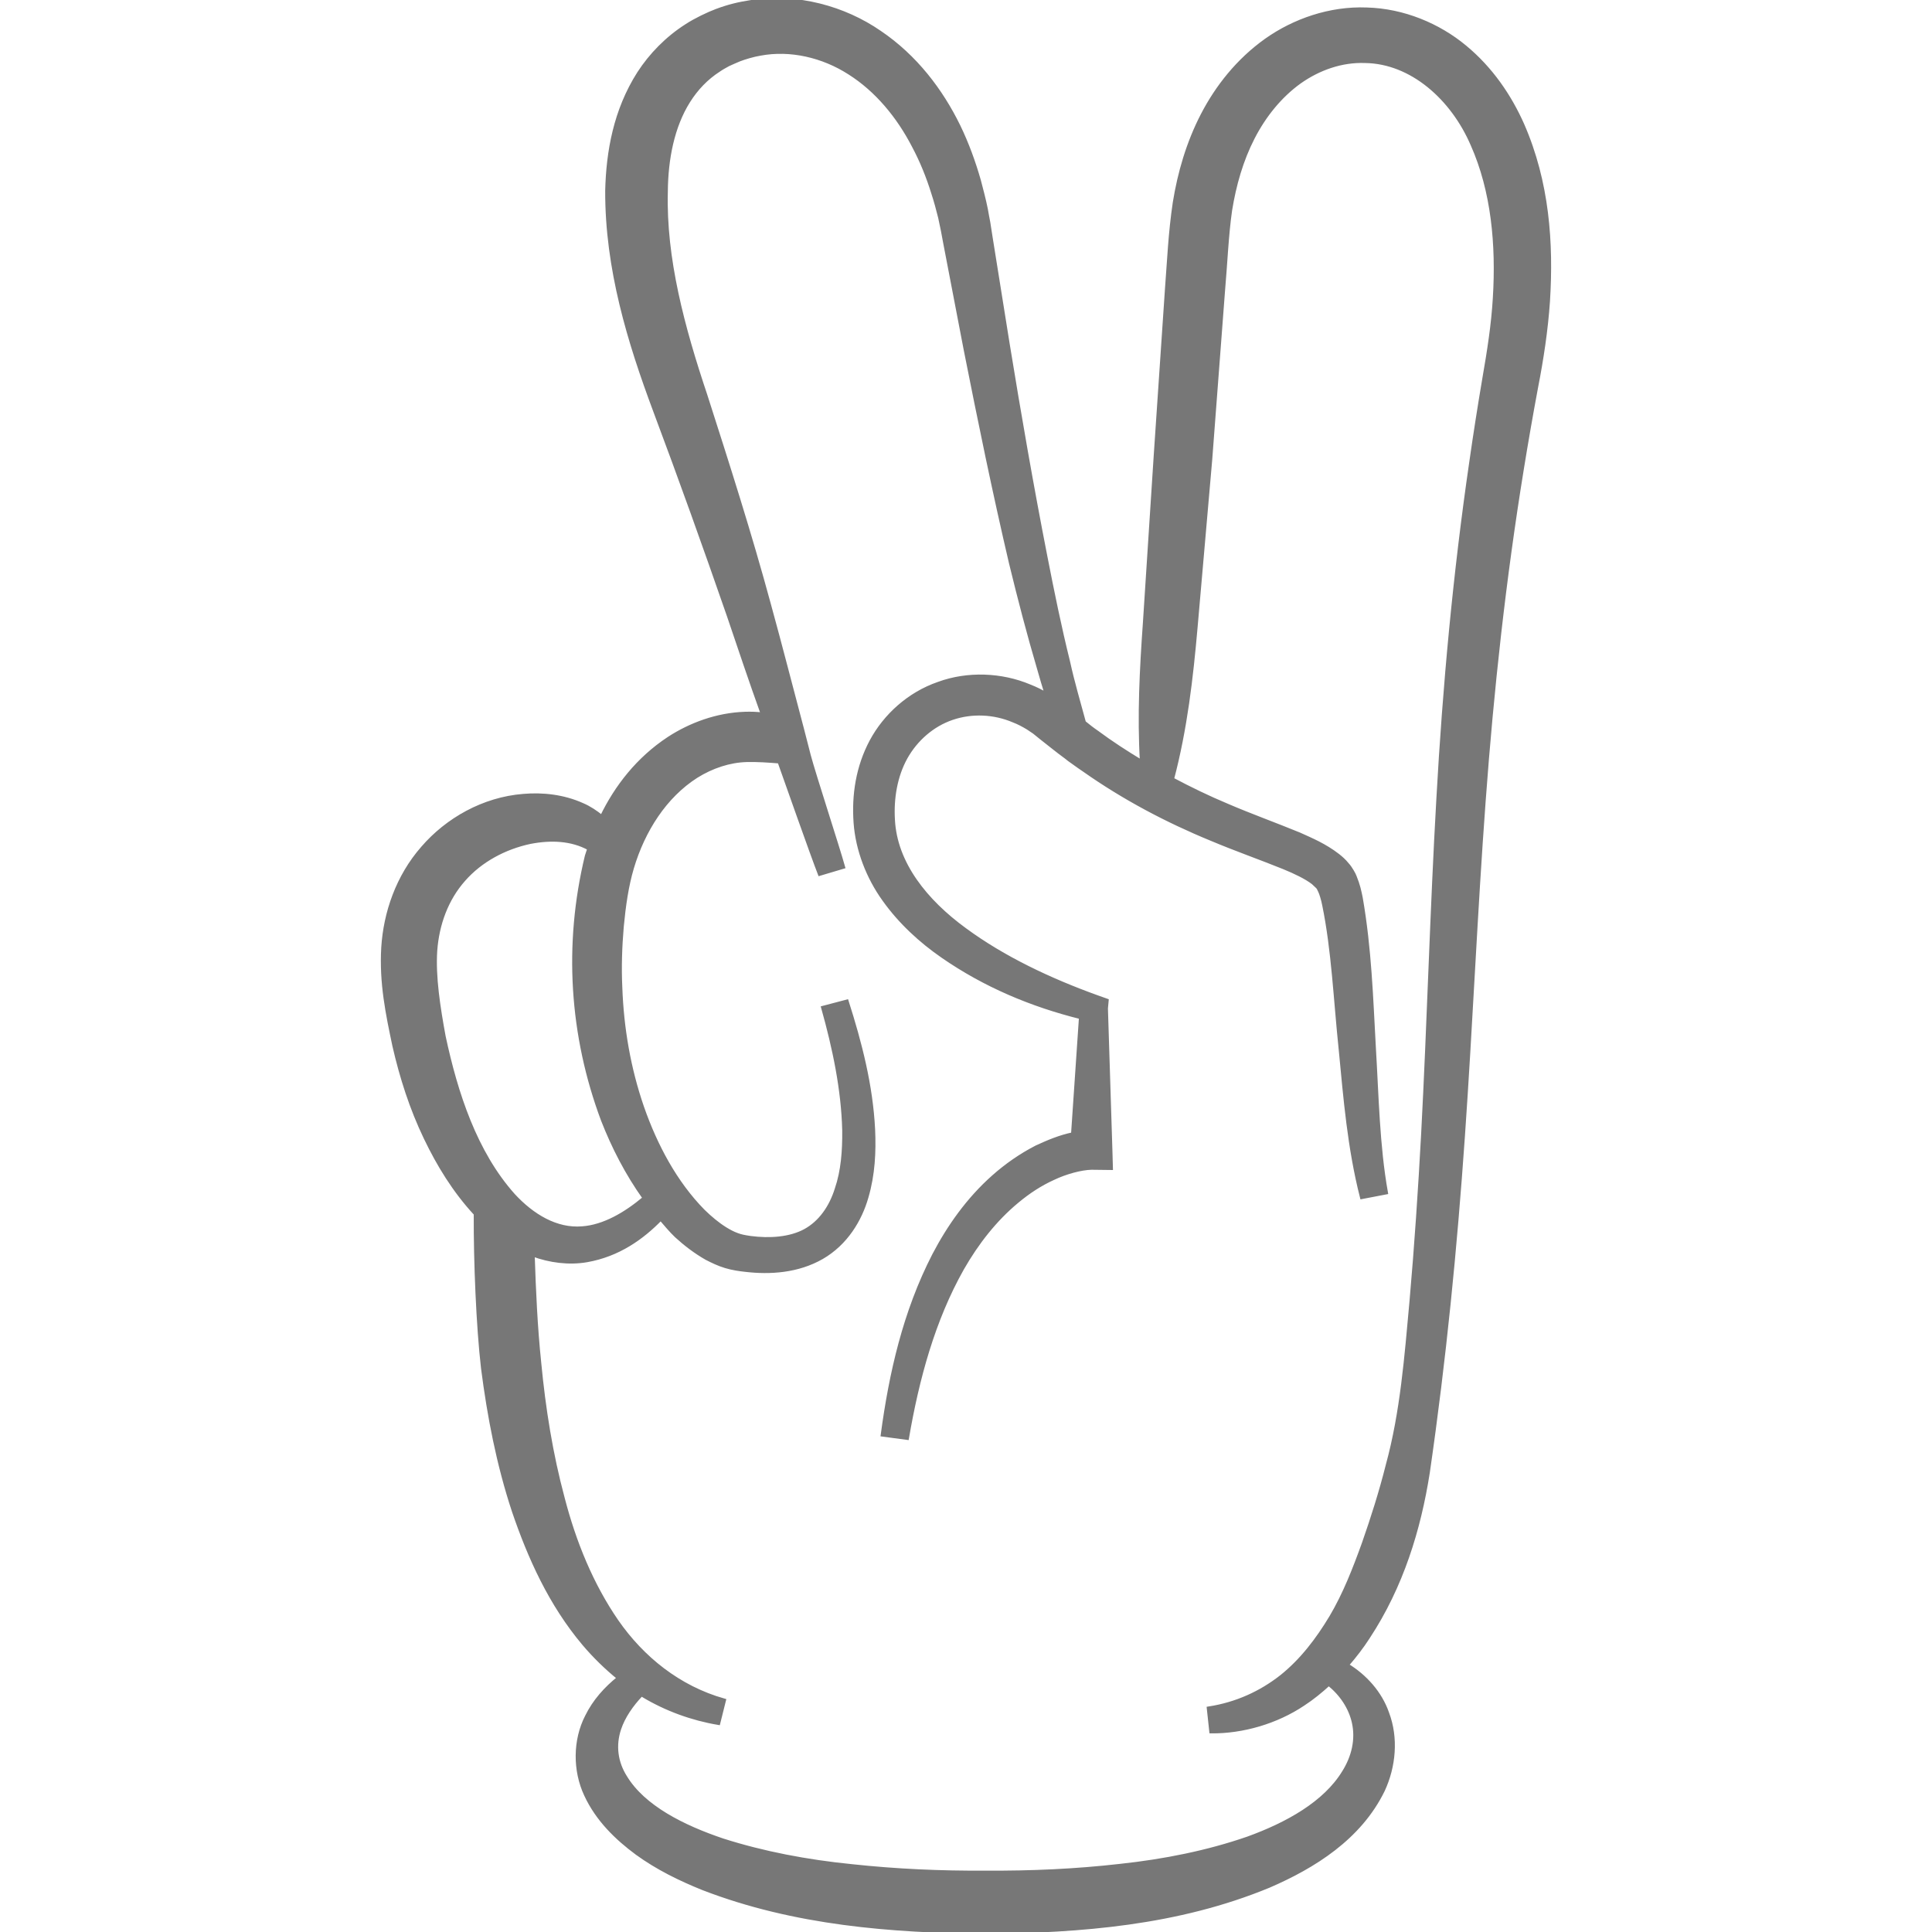
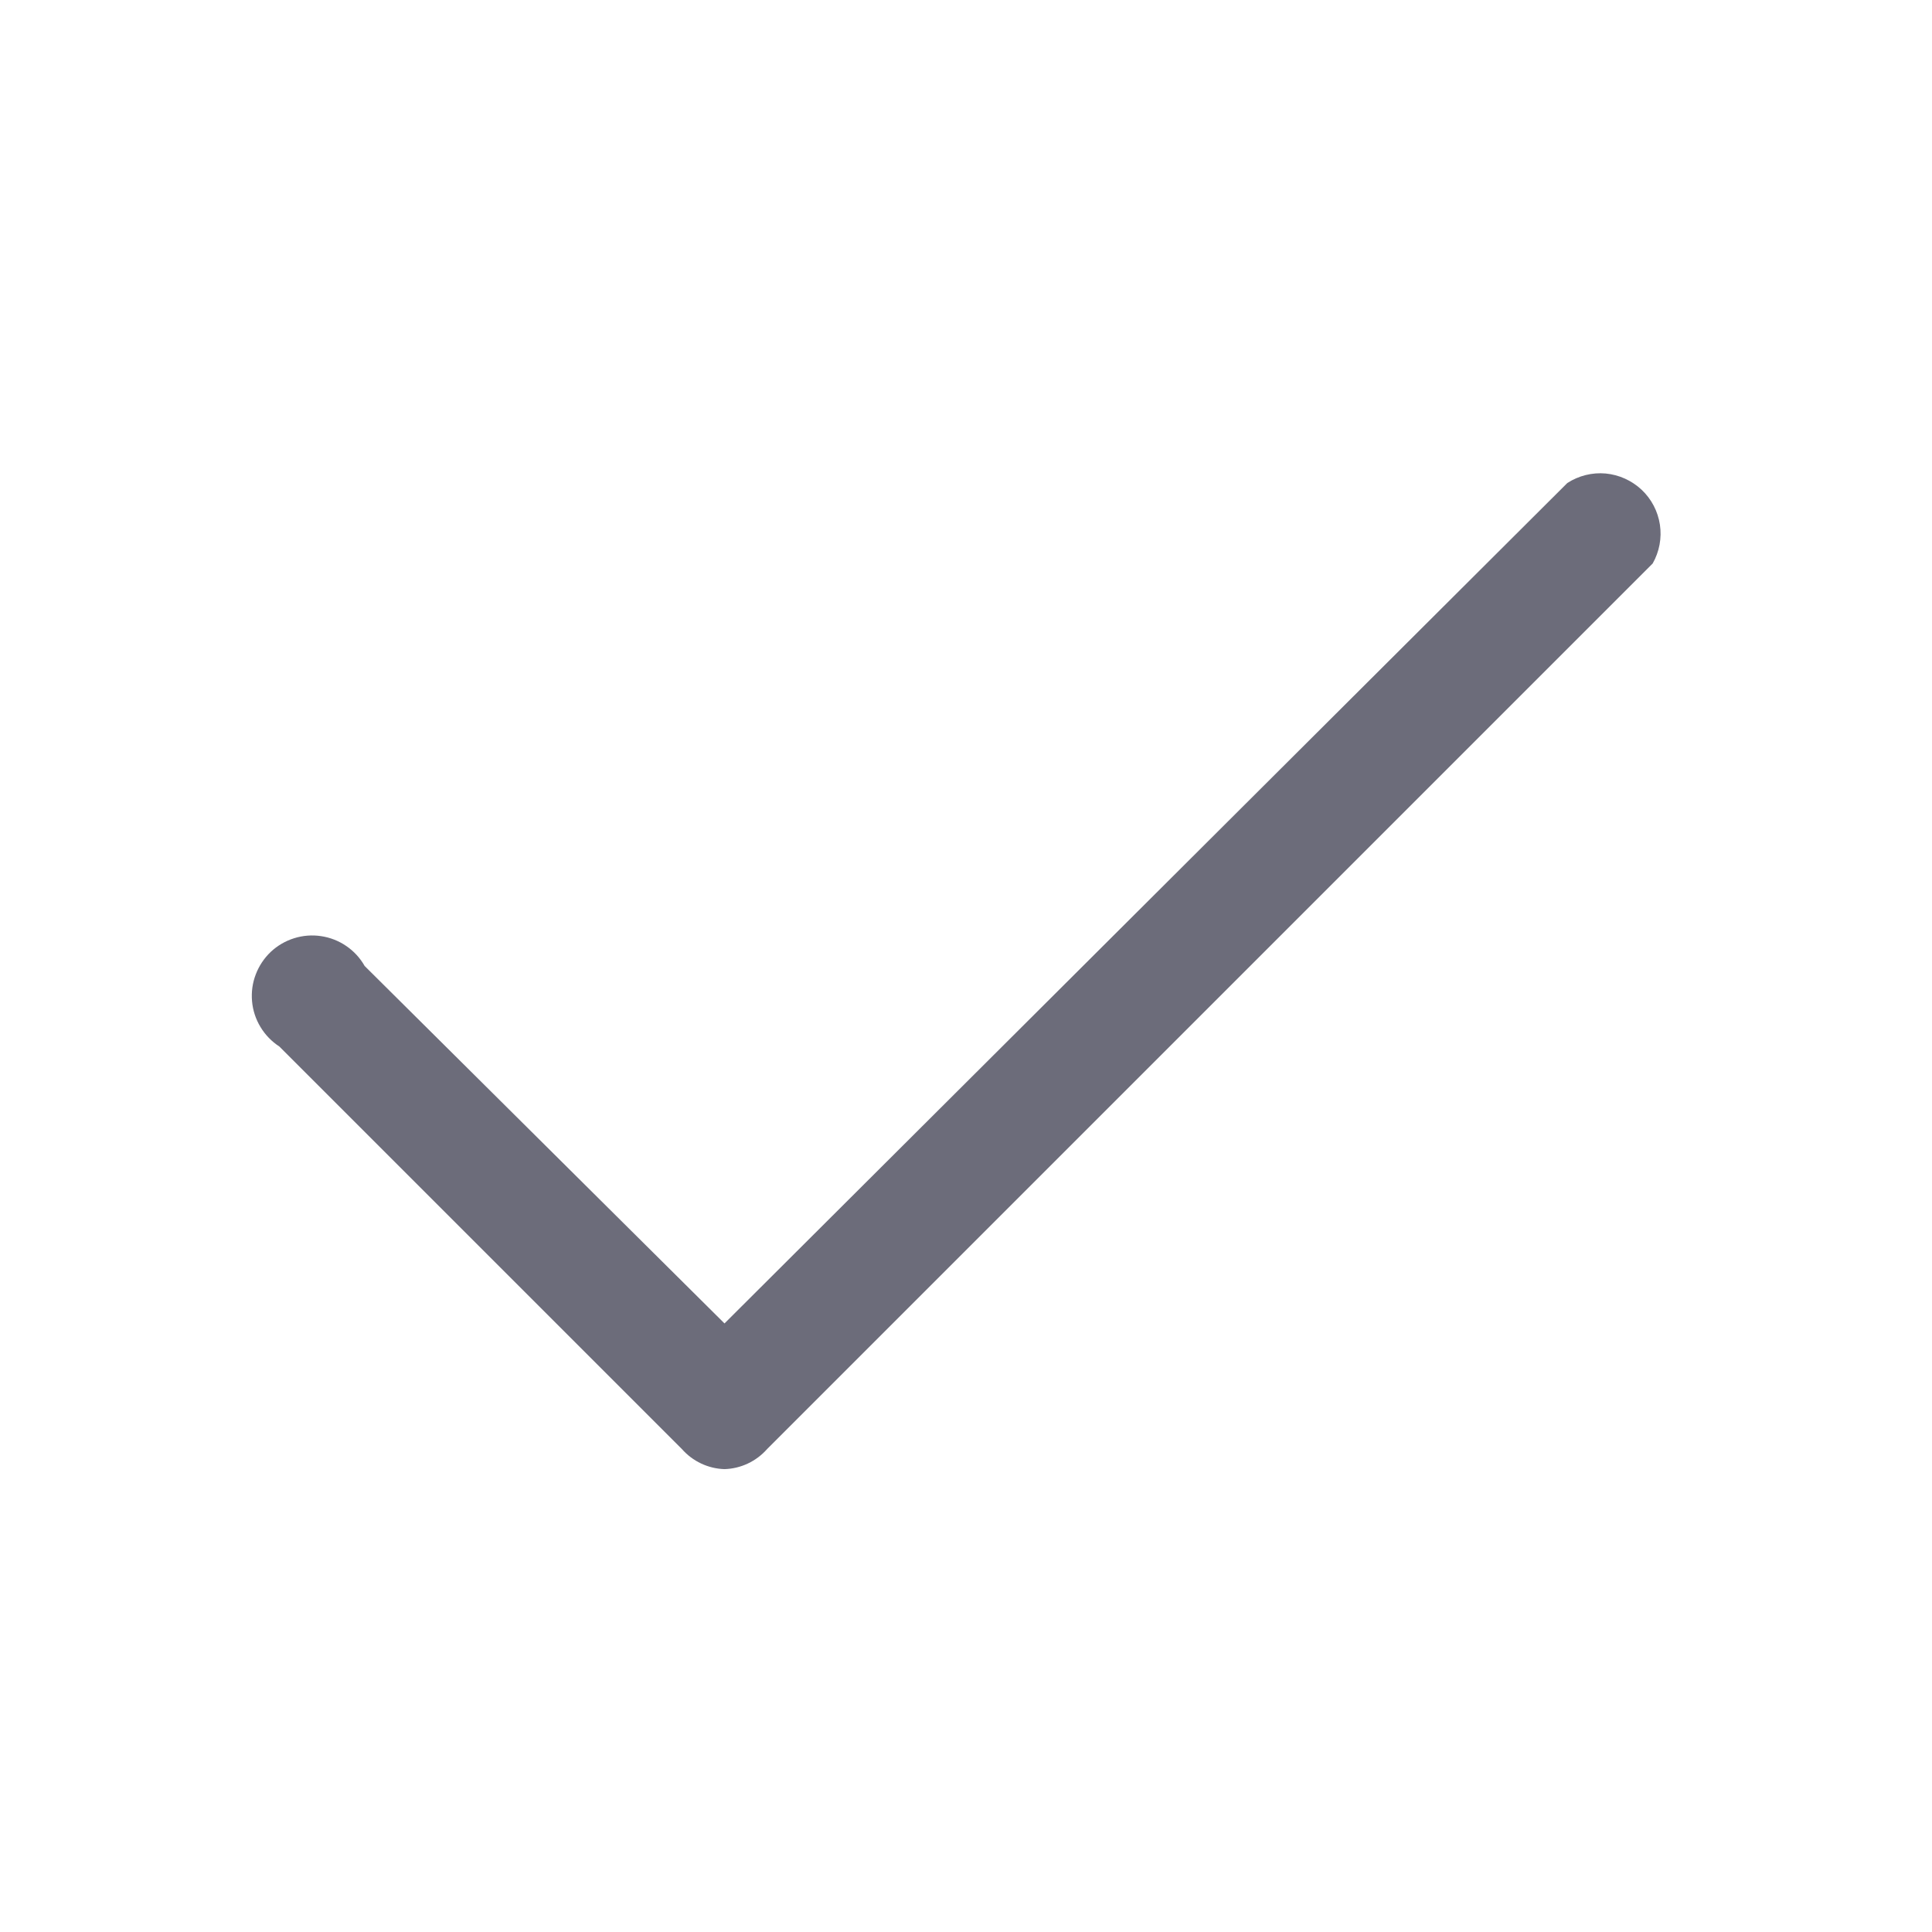
- <svg xmlns="http://www.w3.org/2000/svg" height="200px" width="200px" version="1.1" id="_x32_" viewBox="0 0 512 512" xml:space="preserve" fill="#777" stroke="#777">
+ <svg xmlns="http://www.w3.org/2000/svg" viewBox="0 0 24 24" fill="none">
  <g id="SVGRepo_bgCarrier" stroke-width="0" />
  <g id="SVGRepo_tracerCarrier" stroke-linecap="round" stroke-linejoin="round" />
  <g id="SVGRepo_iconCarrier">
-     <style type="text/css"> .st0{fill:#777;} </style>
-     <g>
-       <path class="st0" d="M403.452,33.053c-3.352-7.549-8.284-14.851-15.276-20.621c-6.938-5.756-16.238-9.685-25.978-9.946 c-9.74-0.385-19.261,2.954-26.665,8.201c-7.432,5.303-12.955,12.302-16.815,19.734c-3.861,7.46-6.141,15.366-7.418,23.258 c-1.209,8.119-1.484,15.221-2.061,22.716l-2.995,44.4l-2.871,44.373c-0.865,12.22-1.511,24.446-0.783,36.776 c-4.094-2.466-8.092-5.049-11.897-7.879c-1.182-0.804-2.294-1.669-3.407-2.59c-1.442-5.358-3.022-10.66-4.19-16.018 c-2.294-9.239-4.204-18.602-6.031-27.97c-3.668-18.724-6.938-37.573-10.015-56.483l-4.534-28.334l-0.577-3.702 c-0.261-1.161-0.398-2.28-0.66-3.572c-0.522-2.583-1.181-5.049-1.827-7.514c-1.387-4.863-3.146-9.733-5.44-14.473 c-4.588-9.362-11.334-18.36-20.895-24.824c-9.369-6.47-21.87-9.98-34.125-8.063c-3.146,0.487-5.838,1.106-9.108,2.335 c-1.113,0.425-2.294,0.92-3.929,1.724c-1.443,0.735-2.748,1.415-4.053,2.28c-5.124,3.263-9.438,7.701-12.584,12.564 c-6.278,9.856-8.188,20.819-8.435,31.109c-0.069,20.696,5.894,40.101,12.708,58.338c6.745,17.983,13.229,36.096,19.508,54.209 c2.94,8.682,5.893,17.488,9.039,26.24c-1.566-0.193-3.146-0.248-4.712-0.193c-7.405,0.248-14.411,2.844-20.181,6.594 c-8.16,5.379-13.902,12.783-17.777,20.792c-1.58-1.291-3.311-2.446-5.179-3.236c-4.932-2.211-10.414-2.844-15.634-2.384 c-10.523,0.846-20.126,6.292-26.638,13.841c-6.635,7.576-9.905,17.179-10.482,26.369c-0.55,9.445,1.182,17.633,2.953,26.04 c1.91,8.338,4.534,16.582,8.325,24.46c3.393,7.061,7.57,13.944,13.23,20.064c-0.055,12.638,0.646,29.879,1.937,40.946 c1.635,12.707,4.066,25.414,8.174,37.84c4.204,12.323,9.726,24.646,18.615,35.19c2.761,3.256,5.866,6.298,9.245,9.039 c-3.42,2.748-6.47,6.08-8.504,10.249c-3.187,6.209-3.27,14.232-0.22,20.716c3.022,6.539,8.146,11.498,13.518,15.462 c5.454,3.956,11.416,6.855,17.447,9.294c24.357,9.41,50.06,11.313,74.94,11.594c25.099-0.274,50.802-2.184,75.077-12.213 c11.801-5.104,24.041-12.652,30.237-25.374c2.912-6.285,3.613-13.813,1.126-20.394c-1.854-5.372-5.894-9.836-10.688-12.742 c2.061-2.376,3.97-4.842,5.618-7.412c8.889-13.511,13.478-28.581,15.84-43.569c4.369-30.114,7.24-59.389,9.314-89.199 c2.074-29.681,3.31-59.327,5.495-88.808c2.157-29.488,5.371-58.818,10.111-87.956c1.181-7.281,2.445-14.555,3.805-21.816 c1.414-7.26,2.61-14.995,3.132-22.729C411.228,64.382,410.115,48.288,403.452,33.053z M136.033,316.752 c-10.084-11.292-15.194-26.933-18.436-42.106c-1.401-7.631-2.679-15.737-2.225-22.667c0.508-7.09,2.981-13.772,7.501-18.862 c4.478-5.124,10.88-8.532,17.626-9.967c5.44-1.044,10.935-0.872,15.647,1.718c-0.22,0.652-0.453,1.312-0.646,1.964 c-5.688,23.533-4.108,47.622,4.259,69.98c2.816,7.206,6.416,14.205,11.045,20.696c-5.056,4.252-10.757,7.563-16.499,7.981 C147.435,326.066,141.074,322.22,136.033,316.752z M396.117,78.972c-0.412,7.075-1.512,14.04-2.789,21.39 c-1.25,7.37-2.404,14.748-3.462,22.145c-4.314,29.584-7.061,59.361-8.71,89.089c-1.704,29.729-2.472,59.389-4.039,88.925 c-0.797,14.775-1.786,29.523-3.077,44.243c-1.346,14.74-2.459,29.502-6.306,43.555c-1.772,7.062-3.97,13.972-6.333,20.723 c-2.432,6.732-5.014,13.394-8.599,19.446c-3.6,6.01-7.858,11.608-13.257,15.901c-5.44,4.245-11.815,7.199-19.233,8.352l0.66,6.12 c8.339,0.083,17.269-2.514,24.371-7.267c2.459-1.593,4.684-3.434,6.8-5.358c3.435,2.782,5.742,6.34,6.608,10.193 c1.03,4.527-0.083,9.204-2.61,13.216c-4.987,8.208-15.016,13.779-25.456,17.557c-10.646,3.689-22.145,5.99-33.836,7.24 c-11.677,1.34-23.67,1.875-35.526,1.793c-12.075,0.089-23.945-0.453-35.704-1.724c-11.732-1.175-23.299-3.359-34.097-6.807 c-10.537-3.544-21.019-8.806-25.813-16.74c-2.445-3.853-3.091-8.332-1.594-12.824c1.085-3.222,3.201-6.319,5.894-9.142 c0.165,0.11,0.33,0.234,0.494,0.337c6.086,3.647,12.927,6.126,19.879,7.295l1.497-5.997c-12.048-3.4-21.678-11.244-28.424-20.943 c-6.731-9.768-11.292-21.026-14.314-32.689c-3.132-11.656-5.056-23.712-6.21-35.855c-0.99-9.493-1.415-19.054-1.731-28.658 c4.478,1.656,9.562,2.343,14.328,1.512c8.339-1.47,14.617-5.956,19.576-11.052c1.319,1.532,2.61,3.098,4.108,4.54 c2.363,2.157,4.987,4.19,7.996,5.914c1.566,0.804,3.201,1.601,5.042,2.157c1.772,0.549,3.929,0.858,5.179,0.982 c6.677,0.804,14.013,0.309,20.36-3.324c6.416-3.702,10.152-9.981,11.856-15.956c1.772-6.038,2.033-12.069,1.772-17.921 c-0.59-11.767-3.53-23.045-7.006-33.939l-6.292,1.655c3.008,10.722,5.316,21.685,5.578,32.531 c0.055,5.358-0.33,10.716-1.978,15.517c-1.497,4.808-4.314,8.874-8.38,11.086c-3.998,2.157-9.369,2.528-14.466,1.855 c-1.703-0.247-2.569-0.433-3.544-0.803c-1.044-0.372-2.088-0.928-3.077-1.539c-2.088-1.291-4.066-2.96-5.893-4.746 c-7.405-7.515-12.639-17.371-16.183-27.531c-3.531-10.228-5.372-20.95-5.756-31.727c-0.261-5.358-0.068-10.839,0.385-16.142 c0.522-5.481,1.25-10.709,2.693-15.579c2.954-9.918,8.71-18.972,17.021-24.274c4.135-2.583,8.779-4.129,13.367-4.252 c2.954-0.062,5.564,0.123,8.655,0.371c1.882,5.303,8.655,24.529,10.688,29.77l6.223-1.854c-1.443-5.173-7.68-24.282-9.067-29.454 c-0.577-2.281-1.168-4.561-1.758-6.842c-2.954-11.086-5.77-22.172-8.847-33.321c-5.042-18.601-10.935-37.024-16.829-55.378 c-6.031-17.982-10.935-36.22-10.468-53.9c0.055-8.744,1.758-17.372,5.948-24.028c2.088-3.324,4.781-6.154,8.05-8.249 c0.797-0.556,1.703-1.051,2.5-1.483c0.646-0.302,1.758-0.797,2.94-1.292c1.442-0.55,3.668-1.229,5.564-1.539 c7.926-1.484,16.582,0.494,23.656,5.056c7.198,4.554,12.955,11.519,17.021,19.398c2.102,3.942,3.792,8.132,5.11,12.384 c0.728,2.212,1.305,4.376,1.841,6.525c0.247,0.99,0.44,2.281,0.714,3.386l0.646,3.455l5.44,28.334 c3.737,18.855,7.597,37.697,11.98,56.428c2.294,9.424,4.726,18.786,7.473,28.086c0.66,2.281,1.305,4.561,2.02,6.78 c-1.429-0.865-2.94-1.6-4.52-2.218c-7.446-3.146-16.43-3.517-24.151-0.68c-7.858,2.713-14.15,8.504-17.763,15.214 c-3.654,6.835-4.767,14.287-4.245,21.623c0.522,7.206,3.338,14.473,7.597,20.387c4.259,5.976,9.685,10.963,15.578,15.03 c11.142,7.7,23.45,12.879,36.556,16.142l-2.102,30.986c-3.53,0.741-6.553,2.033-9.63,3.448c-4.19,2.156-7.982,4.808-11.389,7.824 c-6.745,5.976-11.856,13.243-15.785,20.758c-7.803,15.153-11.457,31.48-13.628,47.615l6.484,0.866 c2.693-15.648,6.883-31.226,14.603-44.909c3.874-6.773,8.71-12.996,14.604-17.859c2.954-2.466,6.154-4.561,9.575-6.1 c3.214-1.538,7.322-2.651,10.07-2.713l5.193,0.062l-0.137-4.801l-1.182-37.518l0.193-2.088l-2.61-0.927 c-12.446-4.492-24.769-10.29-35.045-17.866c-10.29-7.514-18.409-17.495-18.986-29.137c-0.344-5.667,0.646-11.581,3.338-16.444 c2.679-4.808,7.061-8.69,12.309-10.476c5.234-1.786,11.128-1.538,16.307,0.68c1.305,0.494,2.555,1.168,3.792,1.91l1.649,1.106 l1.827,1.477c2.226,1.731,4.382,3.517,6.677,5.179c0.536,0.433,1.058,0.865,1.635,1.23c1.058,0.742,2.102,1.538,3.16,2.218 c10.413,7.329,21.802,13.367,33.657,18.237c6.416,2.706,13.106,5.049,19.192,7.515c3.009,1.23,5.963,2.644,7.79,4.066l1.113,1.044 c0.398,0.494,0.124,0,0.659,1.106c0.33,0.618,0.852,2.342,1.113,3.703c2.486,12.068,3.022,25.38,4.383,38.315 c1.25,12.996,2.294,26.054,5.633,39.173l6.415-1.23c-2.225-12.508-2.418-25.566-3.201-38.5c-0.728-13.12-1.113-25.992-3.476-39.606 c-0.384-1.855-0.659-3.269-1.635-5.673c-0.124-0.426-1.181-2.342-1.964-3.139c-0.783-0.989-1.635-1.724-2.486-2.404 c-3.53-2.714-6.952-4.122-10.221-5.605c-6.608-2.713-12.969-4.987-19.124-7.638c-5.014-2.096-9.85-4.445-14.589-6.959 c3.531-13.346,5.083-26.864,6.264-40.389l3.874-44.386l3.366-44.387c0.646-7.288,0.948-15.036,1.896-21.609 c1.085-6.746,2.967-13.326,6.003-19.233c3.022-5.886,7.212-11.072,12.35-14.775c5.152-3.661,11.265-5.756,17.365-5.529 c12.419,0.158,23.23,9.905,28.478,22.104C395.69,50.596,396.982,64.897,396.117,78.972z" />
-     </g>
+     <path d="M9 18.25C8.899 18.247 8.8 18.223 8.709 18.18C8.618 18.137 8.537 18.076 8.47 18L3.47 13C3.375 12.938 3.295 12.856 3.236 12.758C3.177 12.661 3.141 12.552 3.131 12.438C3.121 12.325 3.136 12.211 3.177 12.105C3.217 11.999 3.281 11.903 3.363 11.825C3.446 11.747 3.545 11.689 3.654 11.655C3.762 11.621 3.877 11.612 3.989 11.629C4.102 11.646 4.209 11.688 4.302 11.752C4.396 11.816 4.474 11.901 4.53 12L9 16.44L19.47 6C19.611 5.909 19.779 5.867 19.946 5.882C20.113 5.898 20.27 5.969 20.393 6.084C20.515 6.199 20.595 6.352 20.62 6.518C20.645 6.684 20.613 6.854 20.53 7L9.53 18C9.463 18.076 9.382 18.137 9.291 18.18C9.2 18.223 9.101 18.247 9 18.25Z" fill="#6c6c7a" />
  </g>
</svg>
